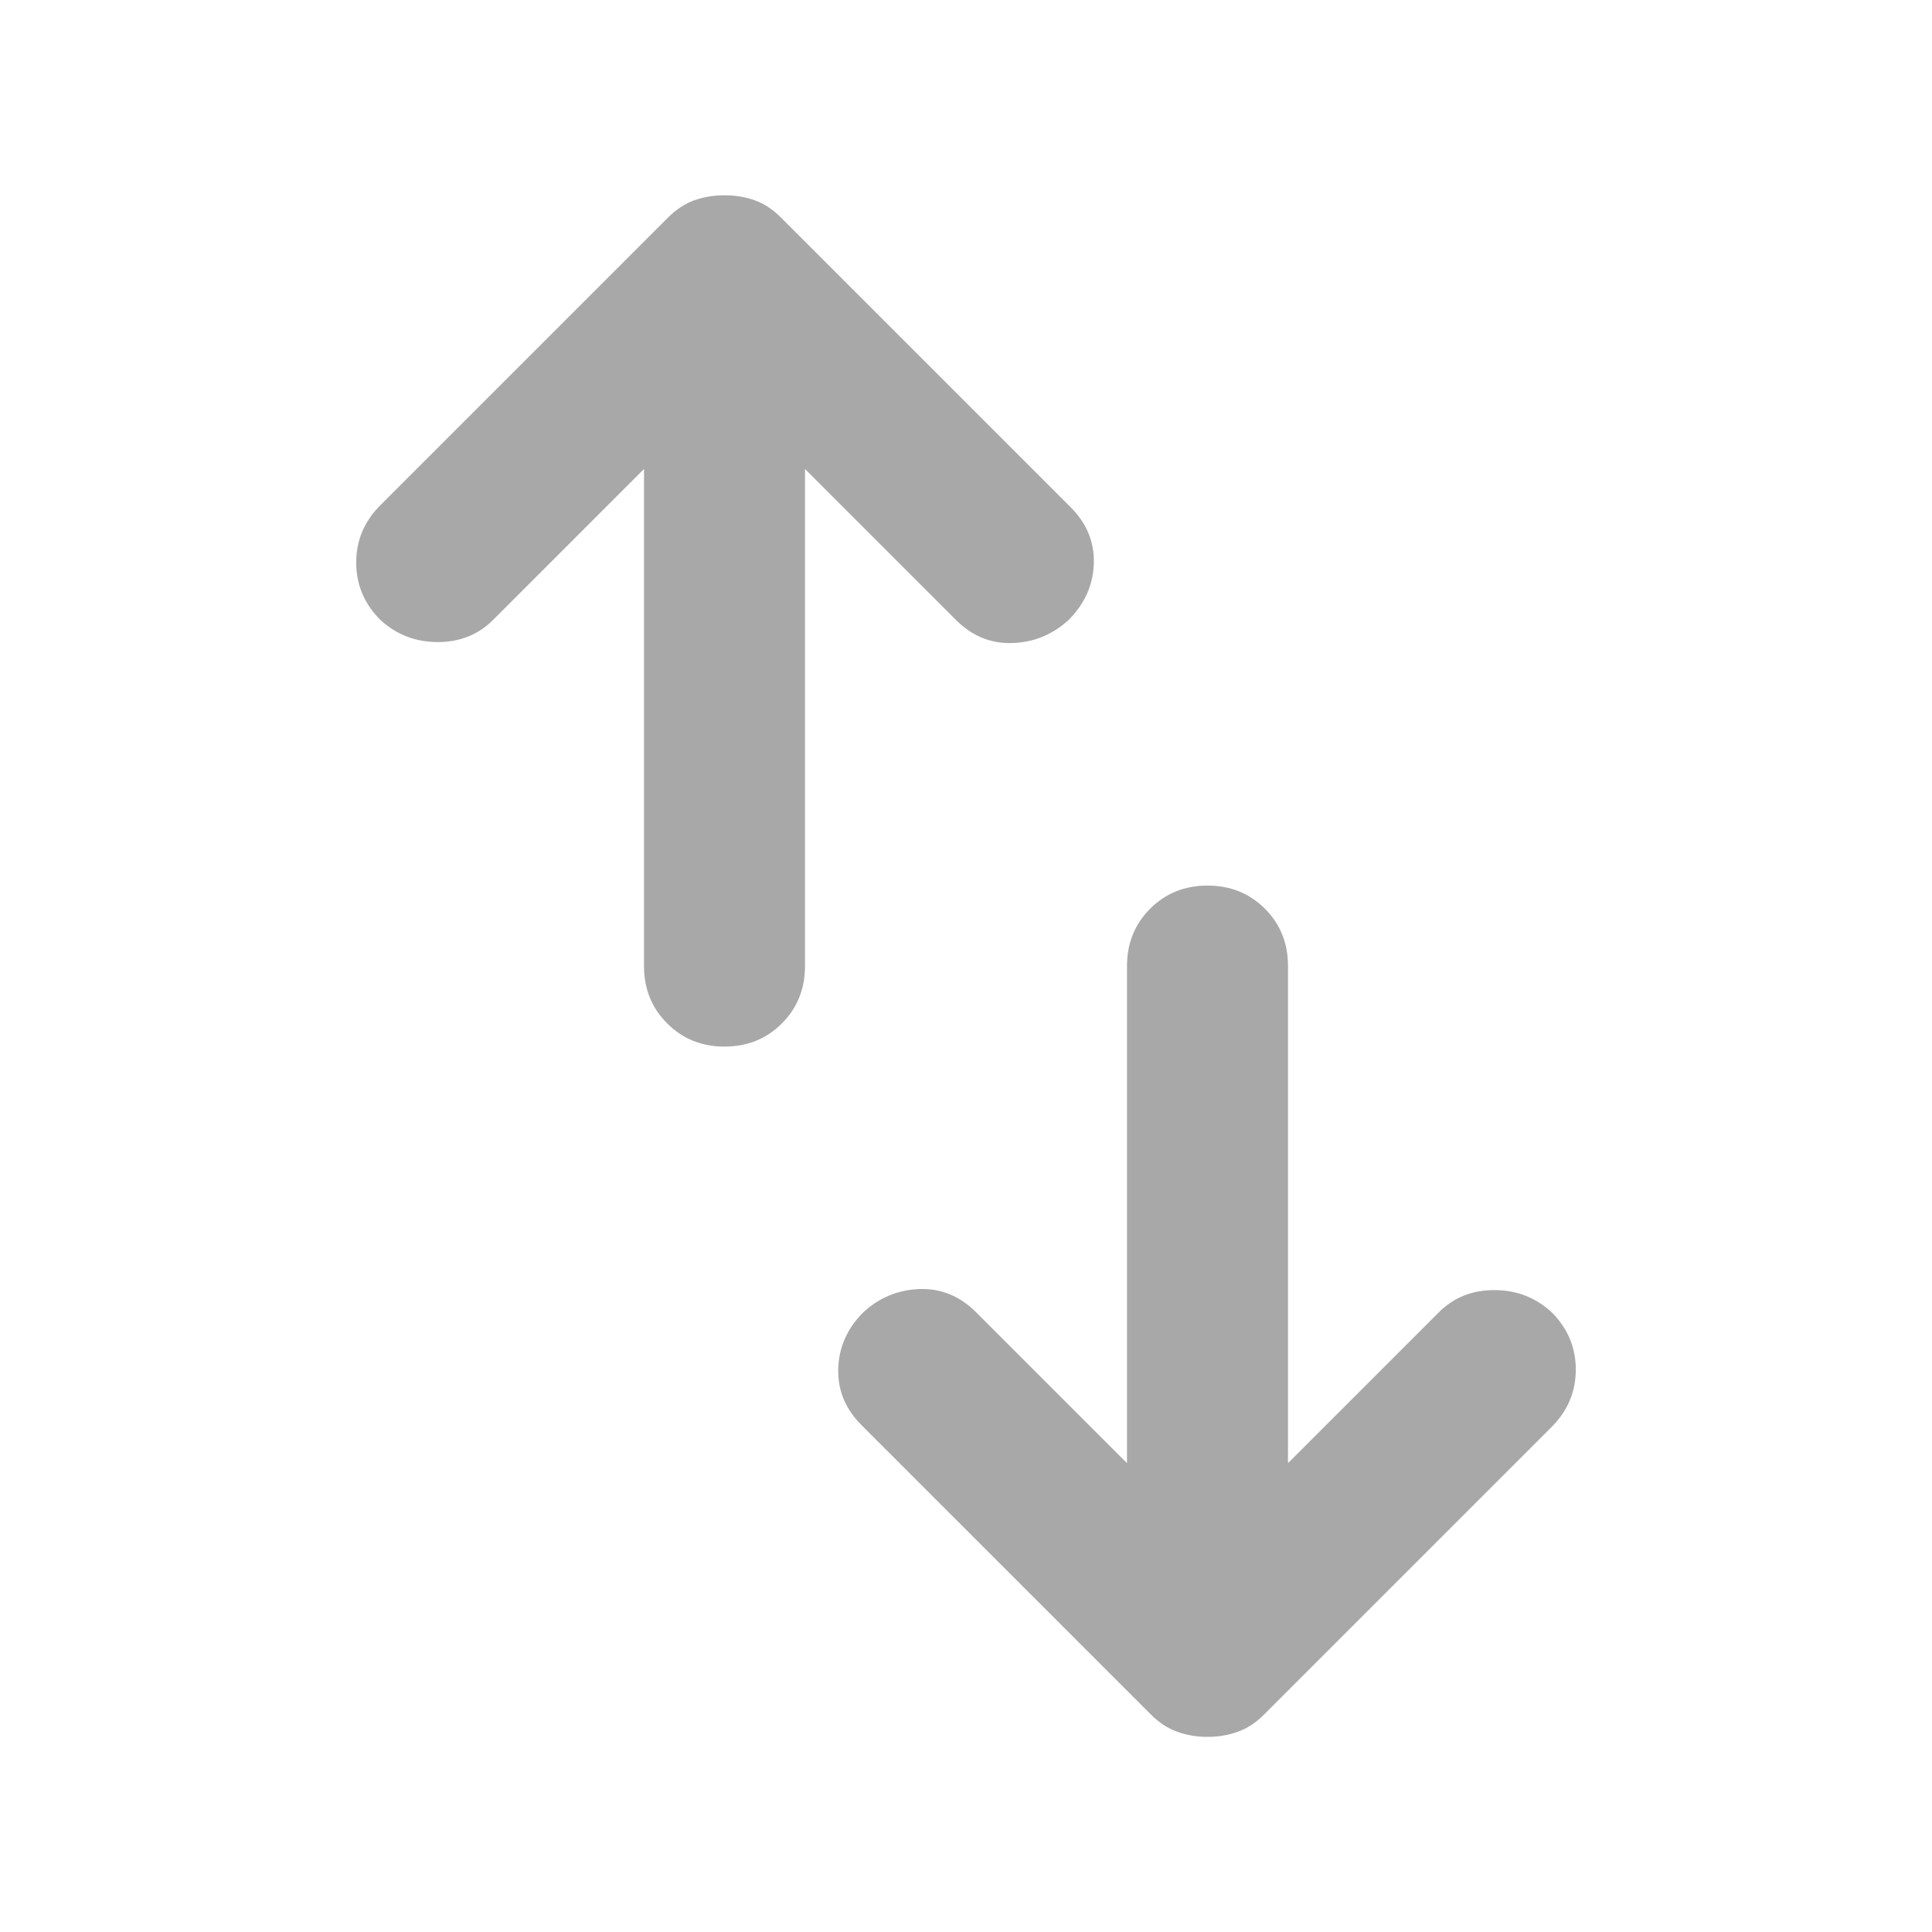
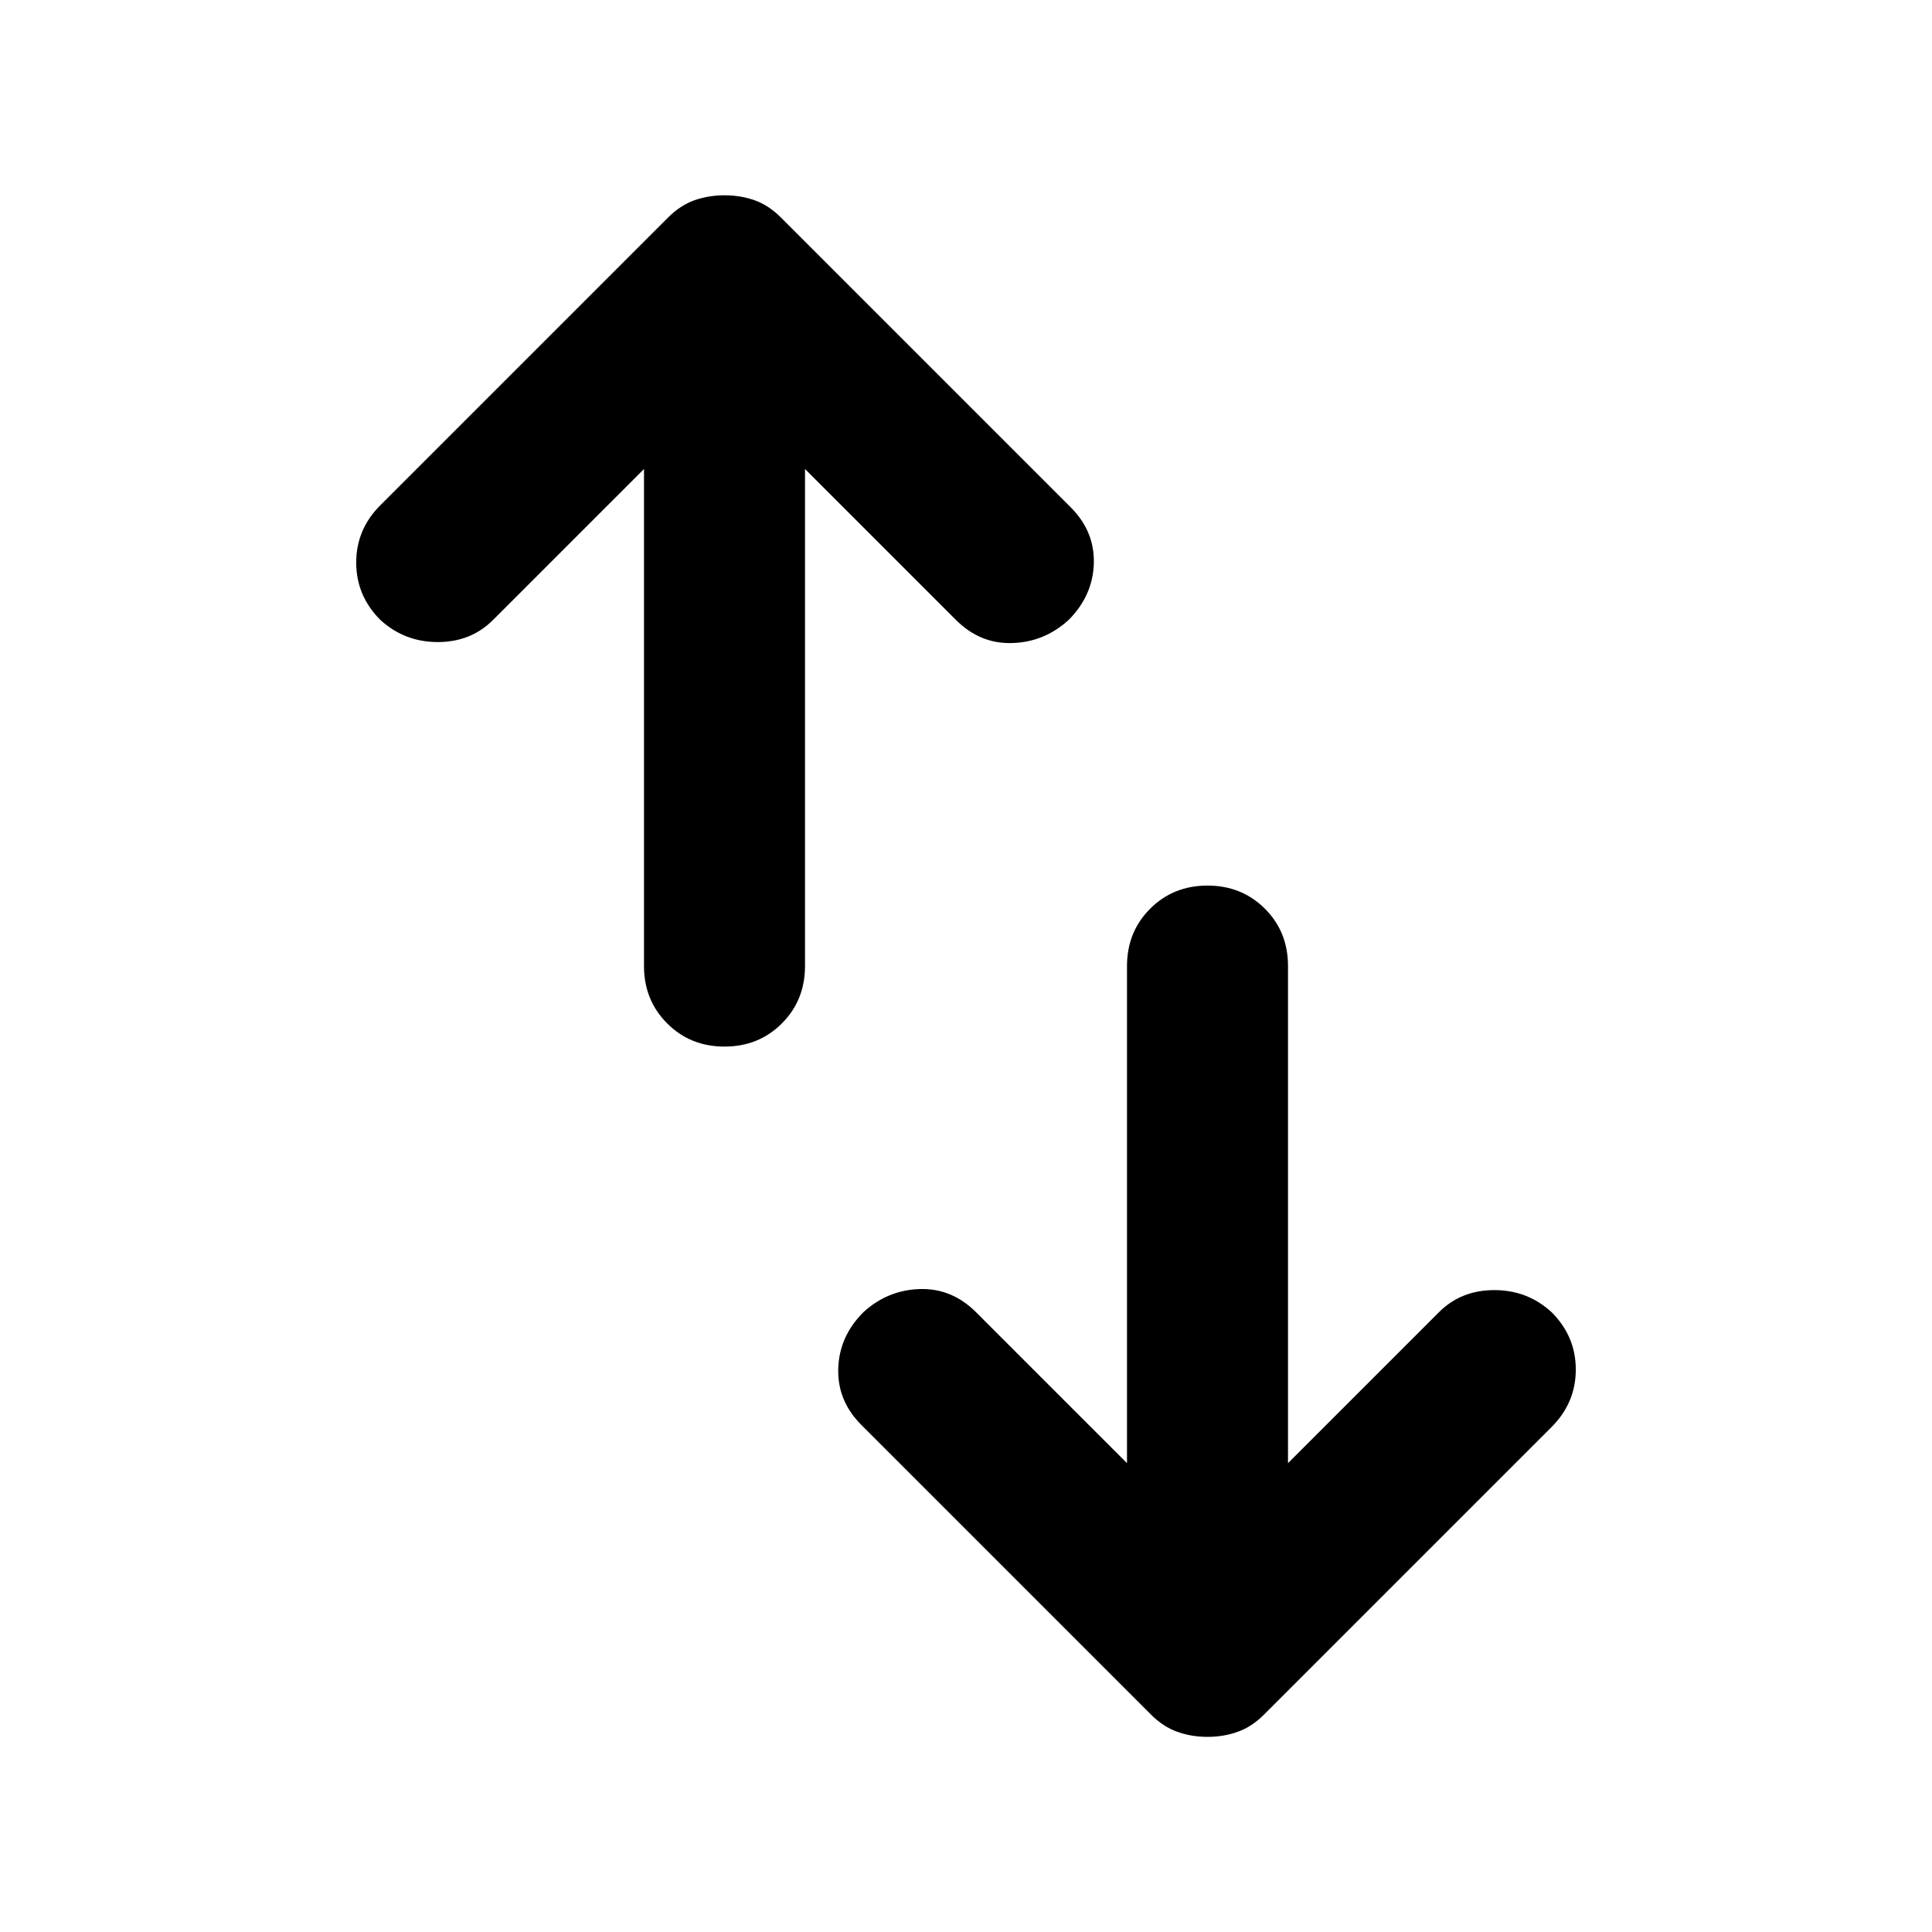
- <svg xmlns="http://www.w3.org/2000/svg" width="24" height="24" viewBox="0 0 24 24" fill="none">
-   <path d="M9 13.001C8.717 13.001 8.479 12.905 8.288 12.713C8.096 12.522 8 12.284 8 12.001V5.826L6.125 7.701C5.942 7.884 5.713 7.976 5.438 7.976C5.163 7.976 4.925 7.884 4.725 7.701C4.525 7.501 4.425 7.263 4.425 6.988C4.425 6.713 4.525 6.476 4.725 6.276L8.3 2.701C8.4 2.601 8.509 2.53 8.625 2.488C8.742 2.447 8.867 2.426 9 2.426C9.134 2.426 9.259 2.447 9.375 2.488C9.492 2.53 9.6 2.601 9.7 2.701L13.3 6.301C13.5 6.501 13.596 6.734 13.588 7.001C13.579 7.267 13.475 7.501 13.275 7.701C13.075 7.884 12.842 7.98 12.575 7.988C12.309 7.997 12.075 7.901 11.875 7.701L10 5.826V12.001C10 12.284 9.904 12.522 9.713 12.713C9.521 12.905 9.284 13.001 9 13.001ZM15 21.576C14.867 21.576 14.742 21.555 14.625 21.513C14.509 21.472 14.4 21.401 14.3 21.301L10.7 17.701C10.5 17.501 10.405 17.267 10.413 17.001C10.421 16.734 10.525 16.501 10.725 16.301C10.925 16.117 11.159 16.022 11.425 16.013C11.692 16.005 11.925 16.101 12.125 16.301L14 18.176V12.001C14 11.717 14.096 11.48 14.288 11.288C14.479 11.097 14.717 11.001 15 11.001C15.284 11.001 15.521 11.097 15.713 11.288C15.905 11.48 16 11.717 16 12.001V18.176L17.875 16.301C18.059 16.117 18.288 16.026 18.563 16.026C18.838 16.026 19.075 16.117 19.275 16.301C19.475 16.501 19.575 16.738 19.575 17.013C19.575 17.288 19.475 17.526 19.275 17.726L15.7 21.301C15.6 21.401 15.492 21.472 15.375 21.513C15.259 21.555 15.134 21.576 15 21.576Z" fill="#A8A8A8" />
+ <svg xmlns="http://www.w3.org/2000/svg" id="sortIconActive" width="24" height="24" viewBox="0 0 24 24" fill="none">
+   <path d="M9 13.001C8.717 13.001 8.479 12.905 8.288 12.713C8.096 12.522 8 12.284 8 12.001V5.826L6.125 7.701C5.942 7.884 5.713 7.976 5.438 7.976C5.163 7.976 4.925 7.884 4.725 7.701C4.525 7.501 4.425 7.263 4.425 6.988C4.425 6.713 4.525 6.476 4.725 6.276L8.3 2.701C8.4 2.601 8.509 2.53 8.625 2.488C8.742 2.447 8.867 2.426 9 2.426C9.134 2.426 9.259 2.447 9.375 2.488C9.492 2.53 9.6 2.601 9.7 2.701L13.3 6.301C13.5 6.501 13.596 6.734 13.588 7.001C13.579 7.267 13.475 7.501 13.275 7.701C13.075 7.884 12.842 7.98 12.575 7.988C12.309 7.997 12.075 7.901 11.875 7.701L10 5.826V12.001C10 12.284 9.904 12.522 9.713 12.713C9.521 12.905 9.284 13.001 9 13.001ZM15 21.576C14.867 21.576 14.742 21.555 14.625 21.513C14.509 21.472 14.4 21.401 14.3 21.301L10.7 17.701C10.5 17.501 10.405 17.267 10.413 17.001C10.421 16.734 10.525 16.501 10.725 16.301C10.925 16.117 11.159 16.022 11.425 16.013C11.692 16.005 11.925 16.101 12.125 16.301L14 18.176V12.001C14 11.717 14.096 11.48 14.288 11.288C14.479 11.097 14.717 11.001 15 11.001C15.284 11.001 15.521 11.097 15.713 11.288C15.905 11.48 16 11.717 16 12.001V18.176L17.875 16.301C18.059 16.117 18.288 16.026 18.563 16.026C18.838 16.026 19.075 16.117 19.275 16.301C19.475 16.501 19.575 16.738 19.575 17.013C19.575 17.288 19.475 17.526 19.275 17.726L15.7 21.301C15.6 21.401 15.492 21.472 15.375 21.513C15.259 21.555 15.134 21.576 15 21.576Z" fill="currentColor" />
</svg>
